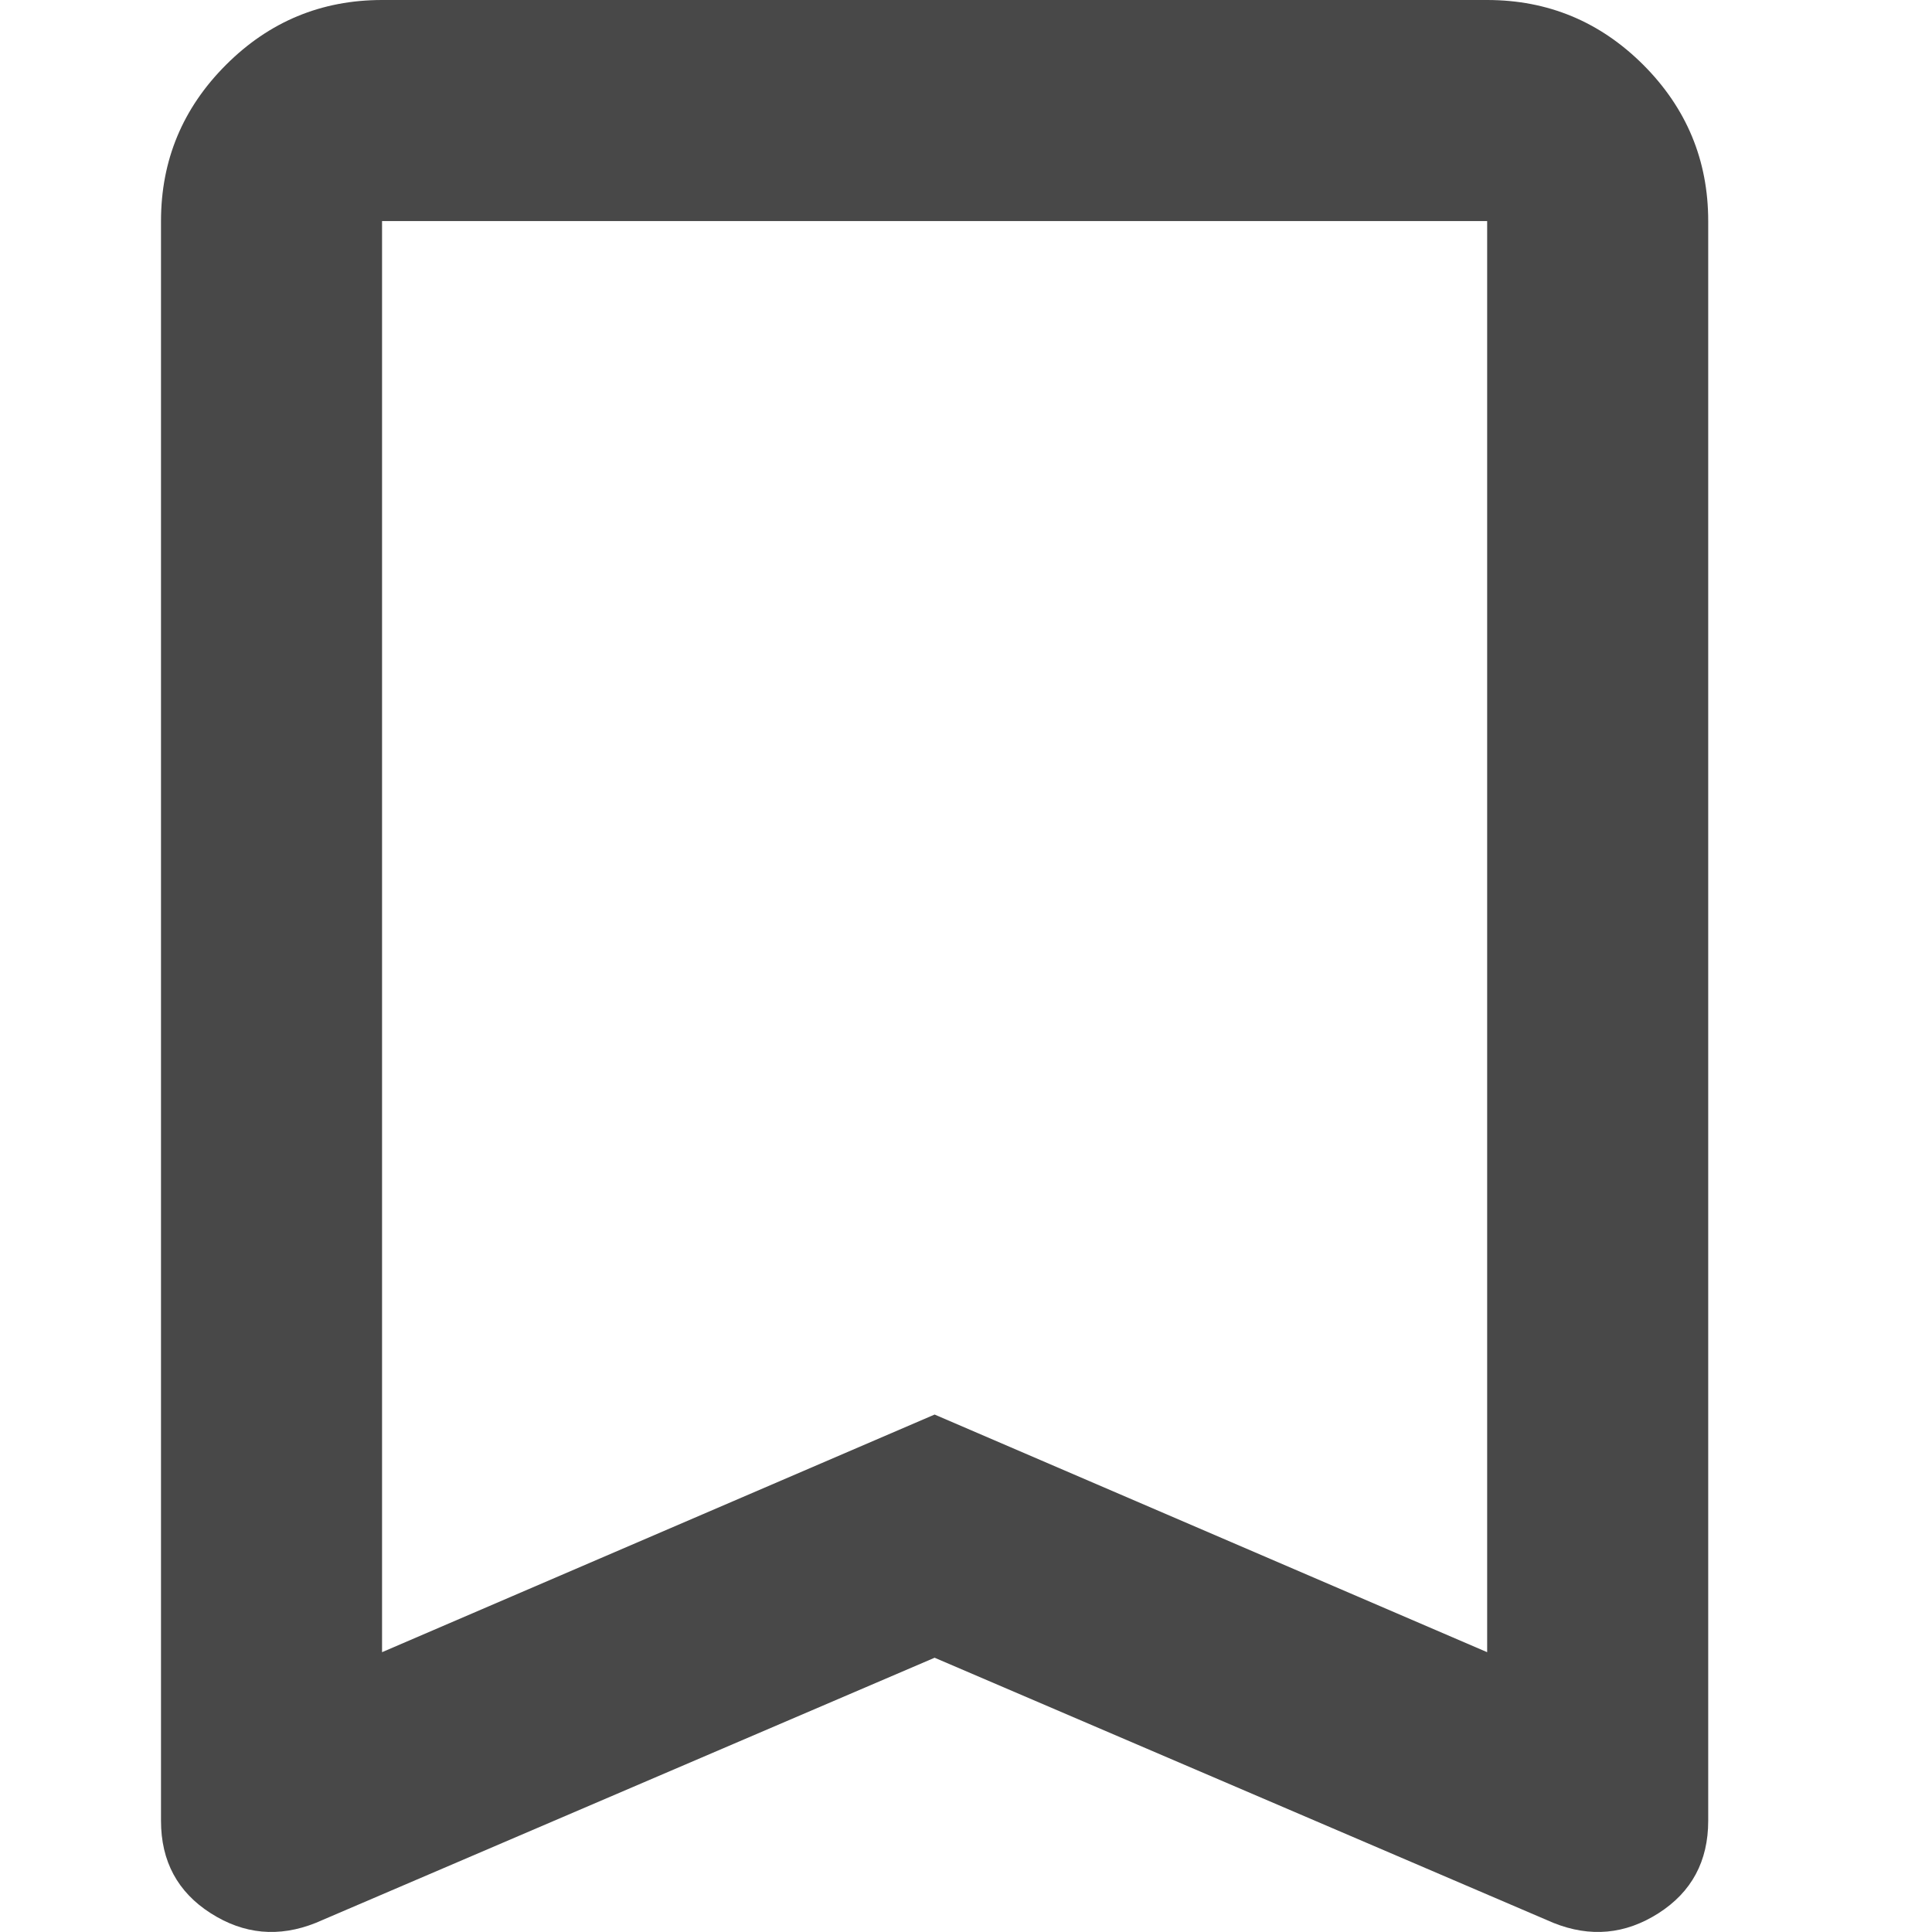
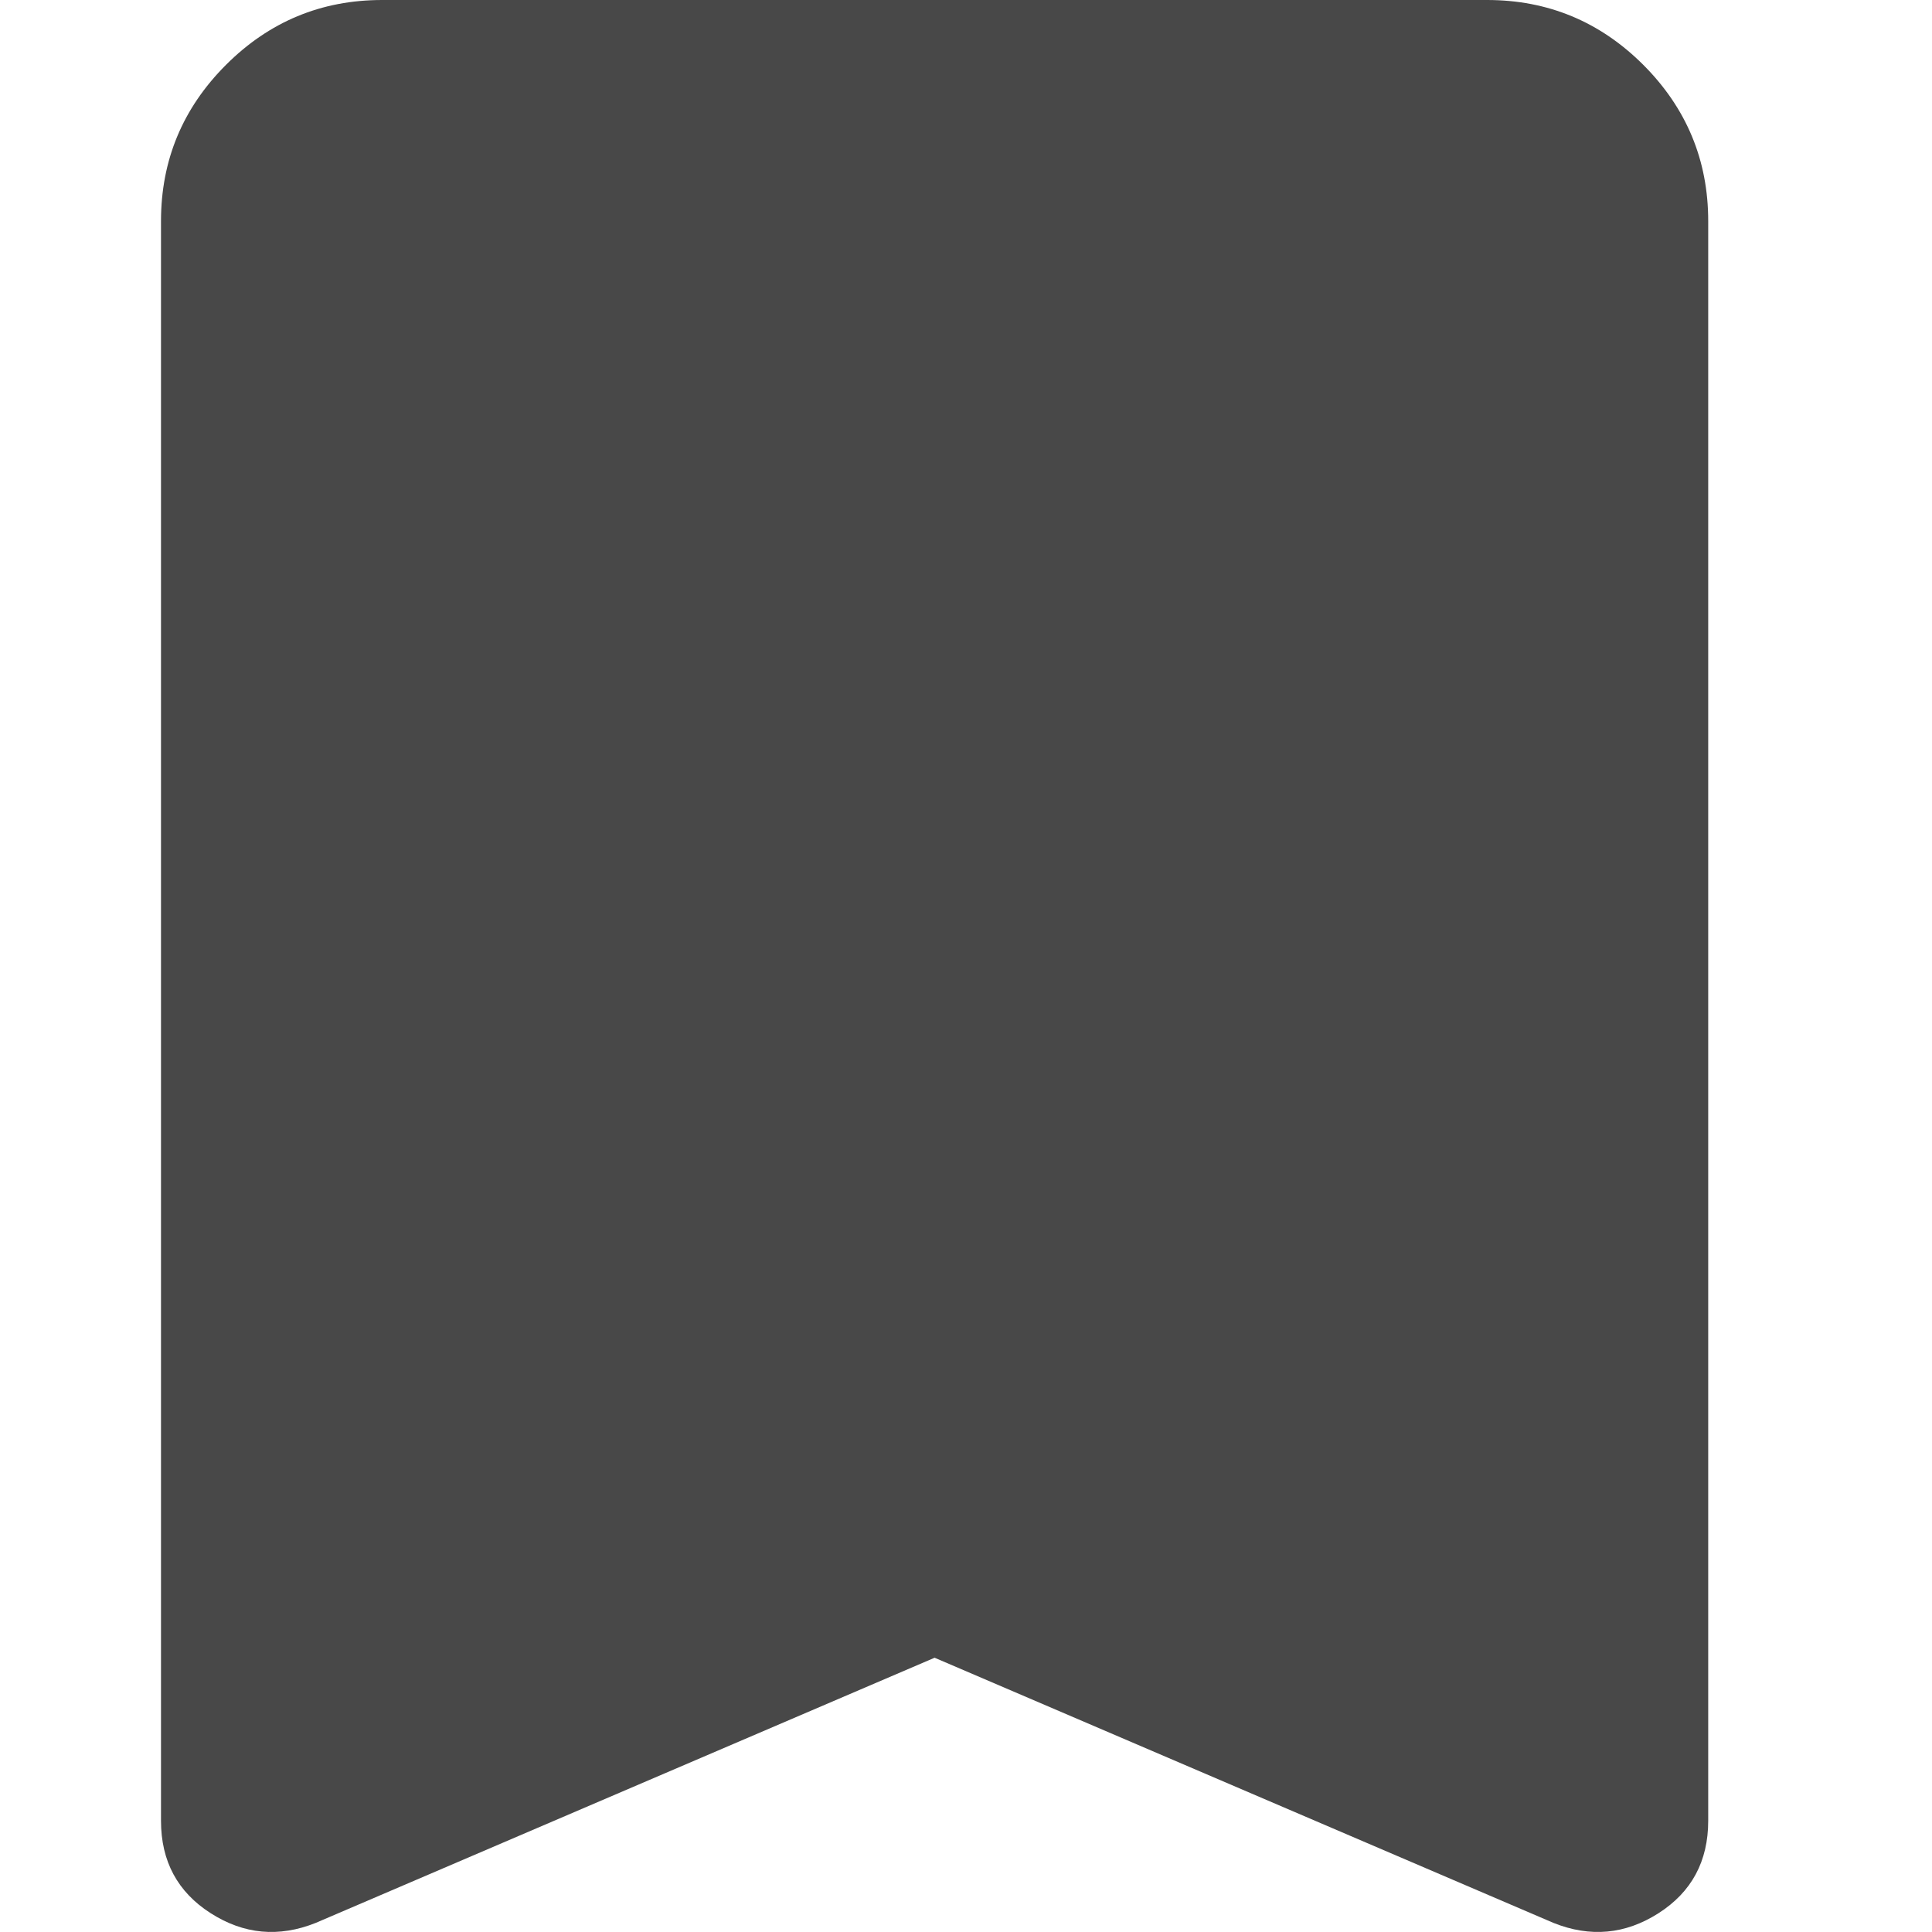
- <svg xmlns="http://www.w3.org/2000/svg" width="24" height="24" viewBox="0 0 24 24" fill="none">
-   <path d="M4.746 20.524L11.61 17.572L18.474 20.524V2.746H4.746V20.524ZM3.922 23.887C3.464 24.07 3.03 24.03 2.618 23.767C2.206 23.504 2 23.121 2 22.618V2.746C2 1.991 2.269 1.344 2.807 0.806C3.344 0.269 3.991 0 4.746 0H18.474C19.229 0 19.876 0.269 20.414 0.806C20.951 1.344 21.22 1.991 21.22 2.746V22.618C21.22 23.121 21.014 23.504 20.602 23.767C20.19 24.03 19.755 24.07 19.298 23.887L11.61 20.593L3.922 23.887ZM4.746 2.746H18.474H11.61H4.746Z" fill="#484848" />
+ <svg xmlns="http://www.w3.org/2000/svg" width="24" height="24" viewBox="0 0 24 24" fill="green">
+   <path d="M4.746 20.524V2.746H4.746V20.524ZM3.922 23.887C3.464 24.07 3.03 24.03 2.618 23.767C2.206 23.504 2 23.121 2 22.618V2.746C2 1.991 2.269 1.344 2.807 0.806C3.344 0.269 3.991 0 4.746 0H18.474C19.229 0 19.876 0.269 20.414 0.806C20.951 1.344 21.22 1.991 21.22 2.746V22.618C21.22 23.121 21.014 23.504 20.602 23.767C20.19 24.03 19.755 24.07 19.298 23.887L11.61 20.593L3.922 23.887ZM4.746 2.746H18.474H11.61H4.746Z" fill="#484848" class="pressed" />
</svg>
